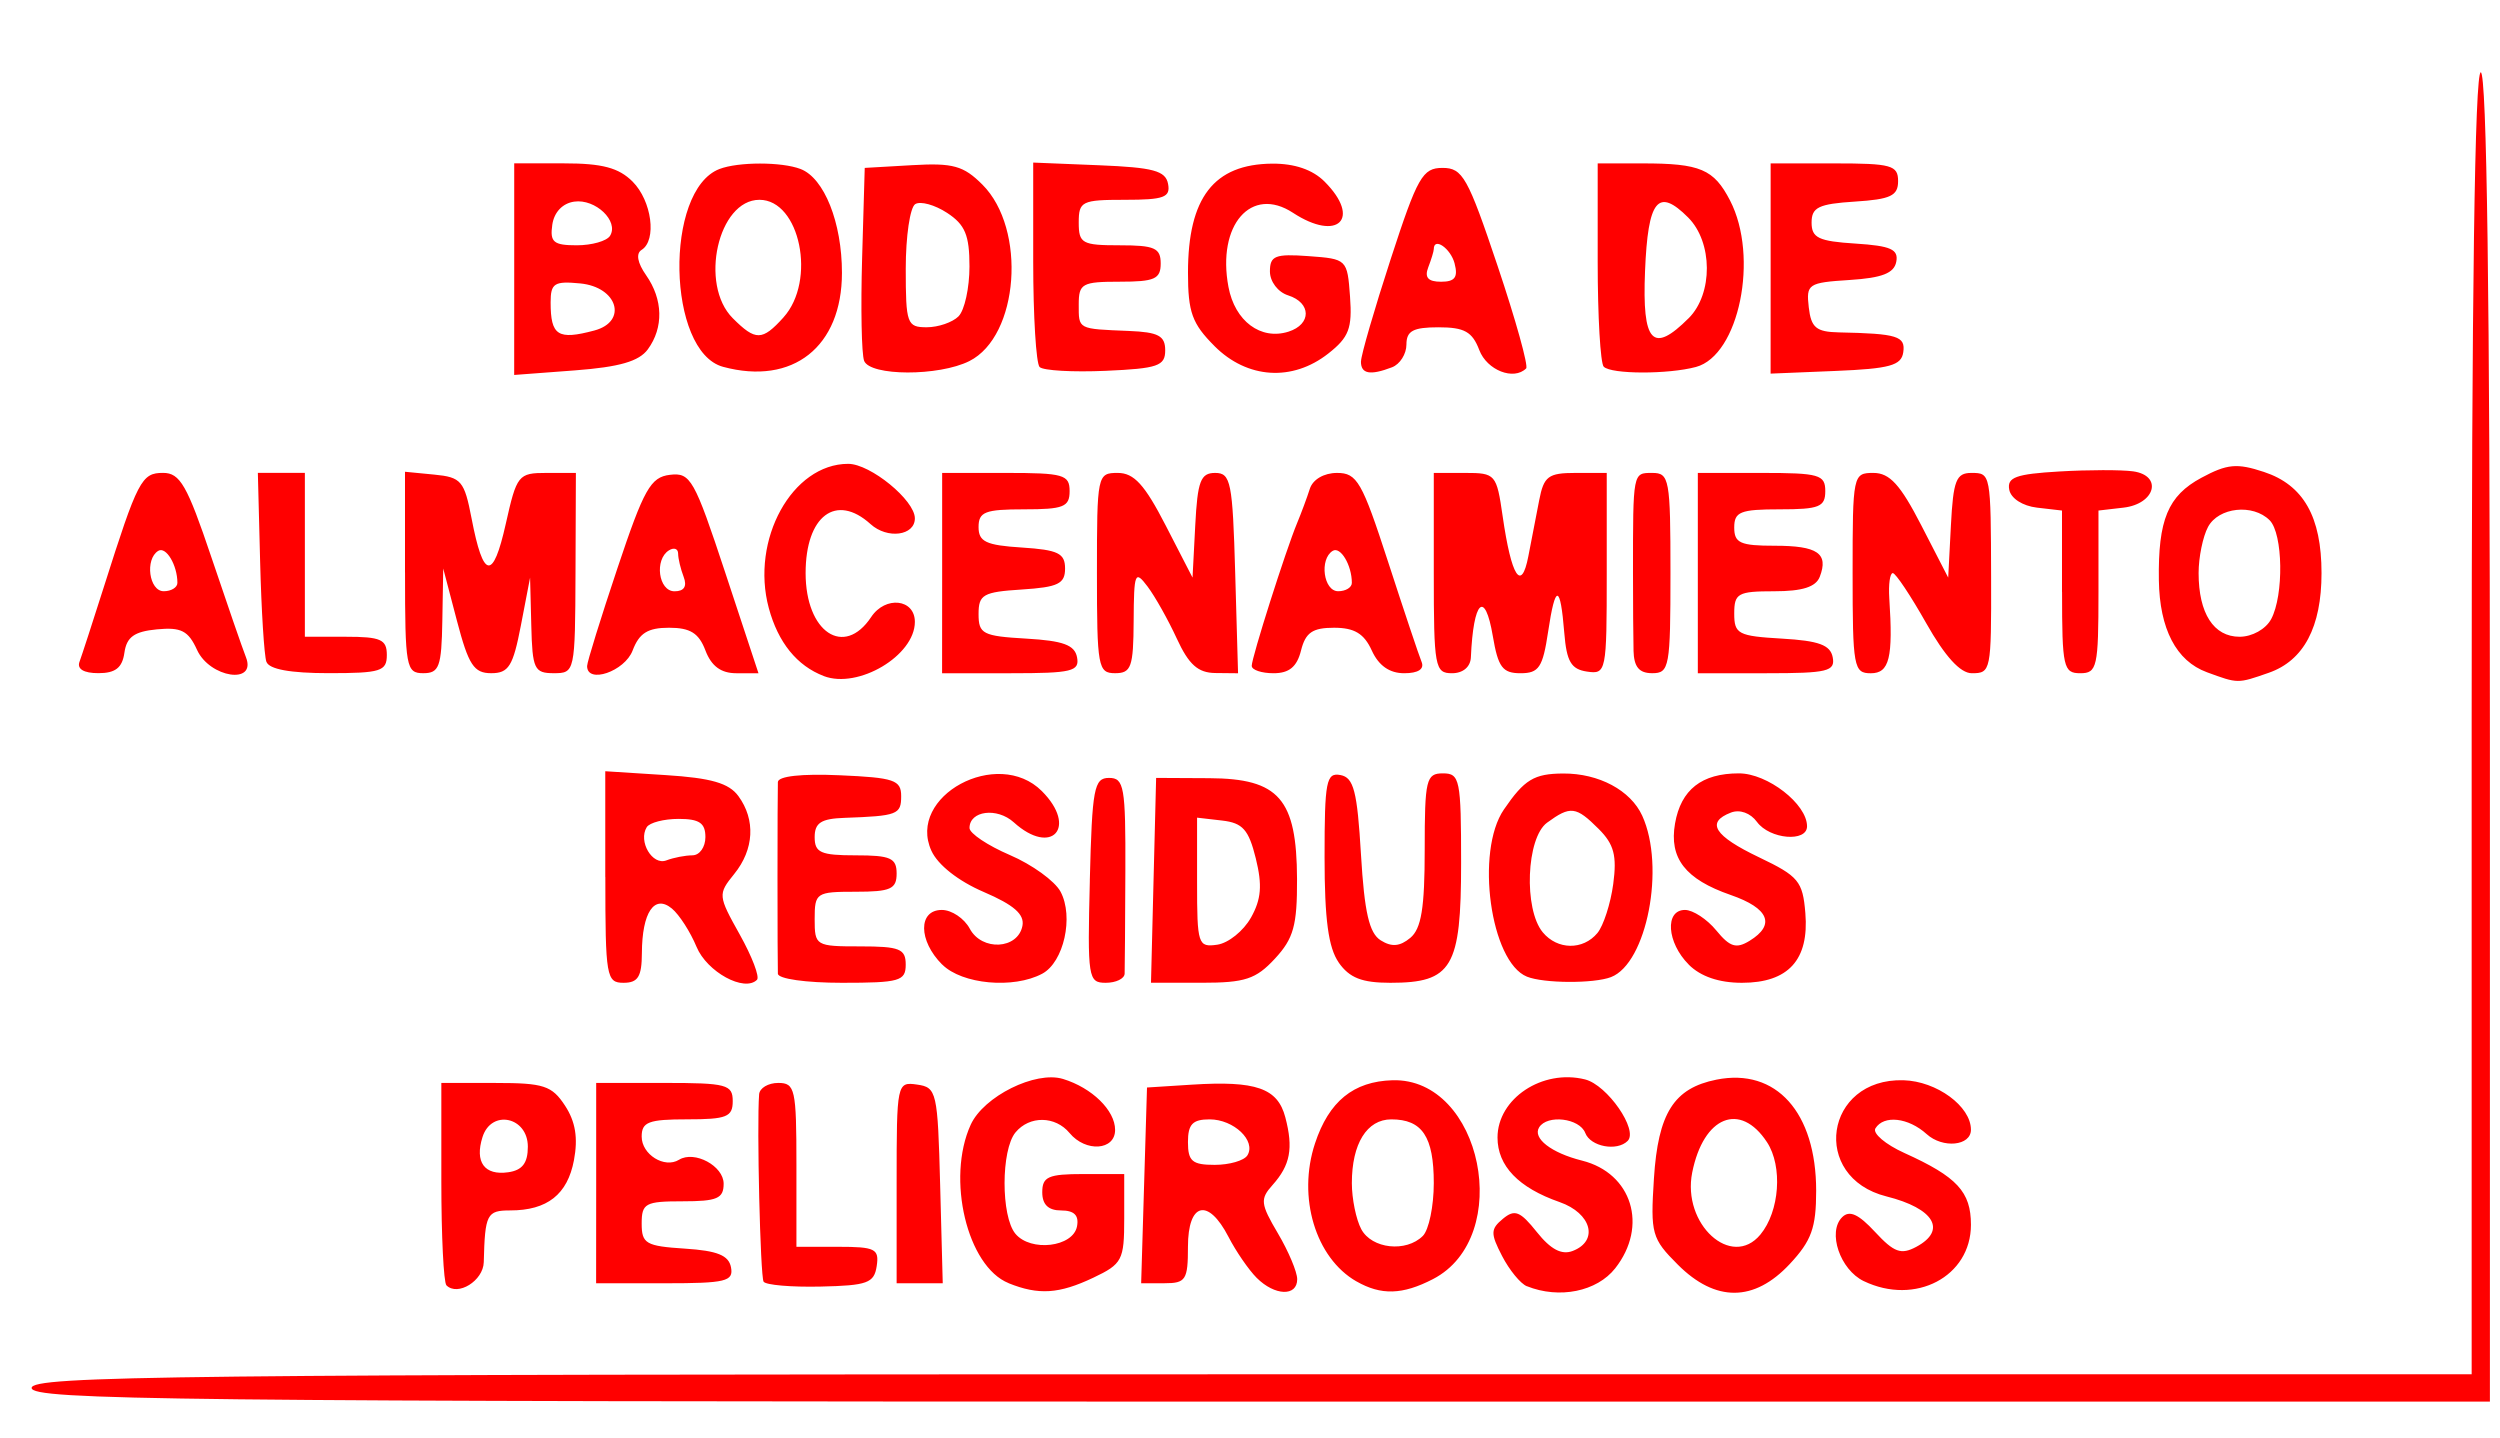
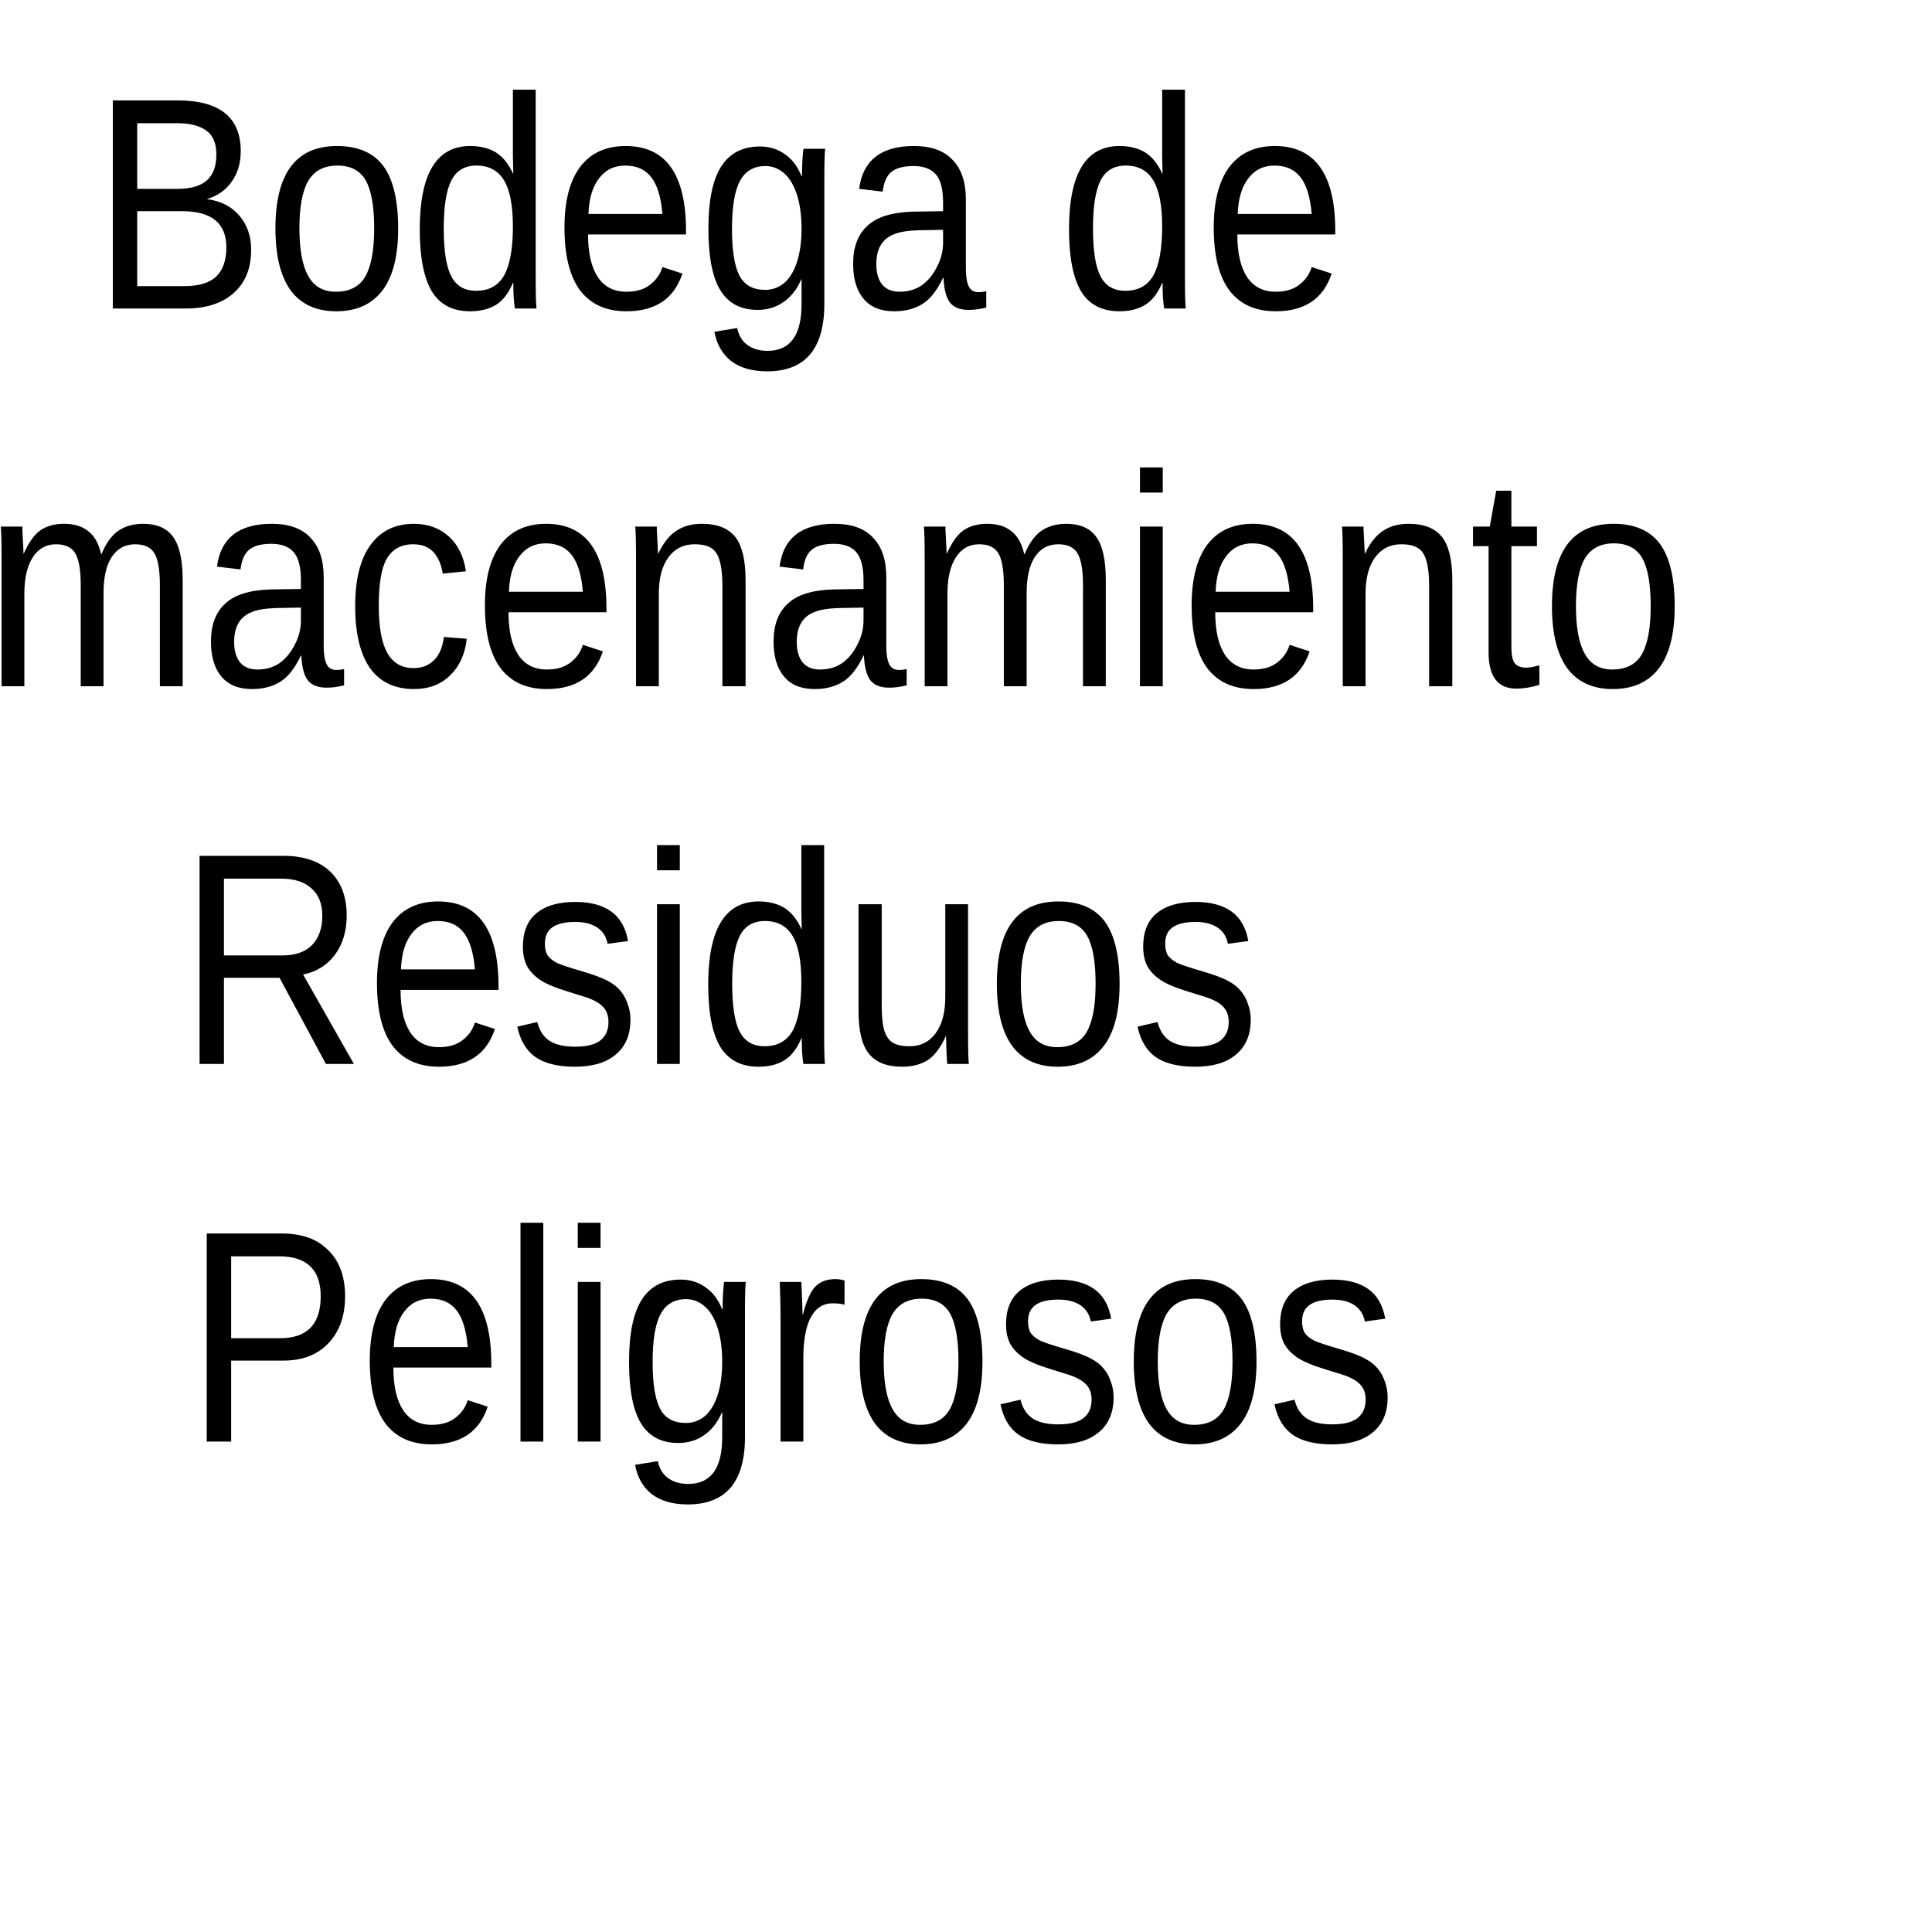
- <svg xmlns="http://www.w3.org/2000/svg" width="72.651mm" height="41.771mm" viewBox="0 0 72.651 41.771" version="1.1" id="svg1" xml:space="preserve">
+ <svg xmlns="http://www.w3.org/2000/svg" width="24" height="24" viewBox="0 0 6.35 6.35" version="1.1" id="svg1" xml:space="preserve">
  <defs id="defs1">
    <linearGradient id="linearGradient6">
      <stop style="stop-color:#ff0000;stop-opacity:1;" offset="0" id="stop7" />
      <stop style="stop-color:#ff0000;stop-opacity:0;" offset="1" id="stop8" />
    </linearGradient>
  </defs>
-   <g id="layer1" transform="translate(-69.3826,-70.09058)">
-     <path style="fill:#ff0000;fill-opacity:1;stroke:none" d="m 70.302,110.425 c 0,-0.351 4.116,-0.397 35.454,-0.397 h 35.454 V 91.11 c 0,-12.435 0.091,-18.918 0.265,-18.918 0.174,0 0.265,6.615 0.265,19.315 v 19.315 h -35.719 c -31.574,0 -35.719,-0.046 -35.719,-0.397 z m 12.054,-2.983 c -0.081,-0.081 -0.148,-1.437 -0.148,-3.014 v -2.866 h 1.581 c 1.394,0 1.633,0.078 2.014,0.66 0.303,0.463 0.381,0.937 0.259,1.584 -0.187,0.996 -0.776,1.46 -1.853,1.46 -0.679,0 -0.733,0.106 -0.768,1.504 -0.014,0.541 -0.757,1.001 -1.086,0.672 z m 2.366,-4.028 c 0,-0.868 -1.059,-1.095 -1.317,-0.282 -0.232,0.73 0.055,1.124 0.747,1.025 0.41,-0.059 0.57,-0.267 0.57,-0.743 z m 6.851,3.923 c -0.096,-0.155 -0.2,-4.544 -0.13,-5.445 0.014,-0.182 0.264,-0.331 0.555,-0.331 0.49,0 0.529,0.176 0.529,2.381 v 2.381 h 1.209 c 1.082,0 1.2,0.059 1.124,0.561 -0.074,0.493 -0.272,0.565 -1.631,0.595 -0.851,0.019 -1.596,-0.045 -1.656,-0.143 z m 7.12,0.042 c -1.203,-0.484 -1.814,-3.038 -1.102,-4.602 0.376,-0.826 1.885,-1.575 2.682,-1.332 0.843,0.257 1.515,0.914 1.515,1.481 0,0.598 -0.854,0.656 -1.323,0.091 -0.416,-0.501 -1.164,-0.51 -1.571,-0.019 -0.423,0.509 -0.425,2.437 -0.004,2.945 0.445,0.536 1.676,0.39 1.791,-0.213 0.061,-0.32 -0.081,-0.463 -0.461,-0.463 -0.372,0 -0.549,-0.17 -0.549,-0.529 0,-0.451 0.176,-0.529 1.191,-0.529 h 1.191 v 1.293 c 0,1.21 -0.058,1.32 -0.9,1.72 -0.995,0.472 -1.588,0.51 -2.46,0.159 z m 7.209,-0.154 c -0.232,-0.232 -0.601,-0.768 -0.819,-1.191 -0.592,-1.145 -1.178,-1.001 -1.178,0.29 0,0.96 -0.063,1.058 -0.68,1.058 h -0.68 l 0.085,-2.844 0.085,-2.844 1.305,-0.083 c 1.864,-0.118 2.491,0.101 2.714,0.947 0.238,0.903 0.146,1.391 -0.371,1.97 -0.366,0.409 -0.351,0.545 0.156,1.404 0.309,0.523 0.561,1.123 0.561,1.333 0,0.508 -0.652,0.486 -1.178,-0.04 z m -0.27,-3.558 c 0.261,-0.423 -0.393,-1.047 -1.098,-1.047 -0.495,0 -0.629,0.141 -0.629,0.661 0,0.556 0.125,0.661 0.778,0.661 0.428,0 0.855,-0.124 0.949,-0.276 z m 3.168,3.661 c -1.189,-0.682 -1.719,-2.446 -1.203,-4.009 0.403,-1.222 1.117,-1.803 2.252,-1.836 2.602,-0.074 3.544,4.555 1.176,5.779 -0.885,0.458 -1.508,0.476 -2.225,0.065 z m 1.931,-1.321 c 0.175,-0.175 0.318,-0.865 0.318,-1.535 0,-1.349 -0.335,-1.852 -1.234,-1.852 -0.71,0 -1.147,0.706 -1.147,1.852 0,0.456 0.123,1.059 0.274,1.34 0.306,0.572 1.304,0.68 1.79,0.194 z m 3.024,1.463 c -0.185,-0.074 -0.509,-0.47 -0.721,-0.879 -0.34,-0.657 -0.337,-0.783 0.024,-1.082 0.343,-0.285 0.5,-0.223 0.987,0.387 0.401,0.503 0.72,0.671 1.04,0.548 0.765,-0.293 0.549,-1.096 -0.381,-1.421 -1.194,-0.416 -1.803,-1.05 -1.803,-1.875 0,-1.133 1.305,-1.999 2.544,-1.689 0.647,0.162 1.554,1.472 1.238,1.787 -0.311,0.311 -1.079,0.167 -1.232,-0.231 -0.165,-0.43 -1.105,-0.544 -1.341,-0.162 -0.195,0.316 0.353,0.741 1.246,0.965 1.456,0.365 1.93,1.903 0.965,3.13 -0.532,0.676 -1.627,0.898 -2.566,0.52 z m 4.387,-0.627 c -0.759,-0.759 -0.798,-0.898 -0.696,-2.499 0.121,-1.907 0.579,-2.631 1.82,-2.879 1.732,-0.346 2.895,0.951 2.895,3.229 0,1.078 -0.135,1.452 -0.768,2.13 -1.034,1.107 -2.157,1.113 -3.252,0.018 z m 2.398,-0.875 c 0.559,-0.674 0.653,-1.981 0.193,-2.684 -0.778,-1.187 -1.847,-0.754 -2.174,0.879 -0.3,1.502 1.142,2.816 1.981,1.805 z m 3.005,1.353 c -0.69,-0.332 -1.061,-1.426 -0.63,-1.857 0.212,-0.212 0.472,-0.096 0.957,0.427 0.552,0.596 0.756,0.67 1.197,0.434 0.899,-0.481 0.524,-1.117 -0.865,-1.466 -2.22,-0.557 -1.798,-3.441 0.494,-3.376 0.966,0.027 1.961,0.757 1.961,1.438 0,0.471 -0.819,0.551 -1.287,0.127 -0.533,-0.482 -1.245,-0.562 -1.489,-0.167 -0.089,0.144 0.291,0.467 0.844,0.717 1.53,0.692 1.932,1.126 1.932,2.085 0,1.508 -1.618,2.358 -3.115,1.637 z m -36.837,-2.85 v -2.91 h 1.984 c 1.808,0 1.984,0.047 1.984,0.529 0,0.459 -0.176,0.529 -1.323,0.529 -1.122,0 -1.323,0.076 -1.323,0.501 0,0.522 0.663,0.934 1.085,0.674 0.448,-0.277 1.297,0.179 1.297,0.696 0,0.43 -0.19,0.511 -1.191,0.511 -1.086,0 -1.191,0.057 -1.191,0.647 0,0.584 0.122,0.655 1.254,0.728 0.945,0.061 1.276,0.195 1.342,0.544 0.077,0.408 -0.15,0.463 -1.916,0.463 h -2.004 z m 8.731,-0.018 c 0,-2.886 0.009,-2.928 0.595,-2.844 0.57,0.081 0.599,0.207 0.67,2.929 l 0.075,2.844 h -0.67 -0.67 z m -8.467,-8.876 v -3.074 l 1.752,0.112 c 1.325,0.084 1.841,0.233 2.117,0.611 0.503,0.688 0.457,1.549 -0.122,2.263 -0.476,0.588 -0.472,0.627 0.163,1.763 0.357,0.639 0.582,1.229 0.499,1.312 -0.366,0.366 -1.454,-0.228 -1.757,-0.959 -0.18,-0.434 -0.501,-0.933 -0.715,-1.111 -0.51,-0.423 -0.868,0.108 -0.873,1.297 -0.003,0.682 -0.113,0.86 -0.533,0.86 -0.499,0 -0.529,-0.176 -0.529,-3.074 z m 2.535,-0.631 c 0.206,0 0.375,-0.238 0.375,-0.529 0,-0.409 -0.176,-0.529 -0.778,-0.529 -0.428,0 -0.845,0.108 -0.927,0.241 -0.255,0.413 0.164,1.121 0.57,0.965 0.211,-0.081 0.553,-0.147 0.76,-0.147 z m 2.481,3.44 c -0.006,-0.146 -0.011,-1.396 -0.011,-2.778 0,-1.382 0.005,-2.638 0.011,-2.79 0.007,-0.172 0.686,-0.247 1.797,-0.198 1.583,0.069 1.786,0.138 1.786,0.607 0,0.535 -0.107,0.576 -1.654,0.631 -0.673,0.024 -0.86,0.145 -0.86,0.56 0,0.451 0.176,0.529 1.191,0.529 1.014,0 1.191,0.078 1.191,0.529 0,0.451 -0.176,0.529 -1.191,0.529 -1.147,0 -1.191,0.029 -1.191,0.794 0,0.776 0.029,0.794 1.323,0.794 1.147,0 1.323,0.071 1.323,0.529 0,0.479 -0.176,0.529 -1.852,0.529 -1.051,0 -1.857,-0.114 -1.863,-0.265 z m 4.774,-0.265 c -0.695,-0.695 -0.7,-1.587 -0.009,-1.587 0.286,0 0.651,0.245 0.812,0.545 0.352,0.658 1.399,0.601 1.53,-0.083 0.064,-0.335 -0.248,-0.608 -1.124,-0.984 -0.737,-0.316 -1.333,-0.785 -1.521,-1.197 -0.724,-1.588 1.923,-3.02 3.208,-1.736 1.053,1.053 0.289,1.907 -0.814,0.909 -0.487,-0.441 -1.287,-0.338 -1.287,0.165 0,0.155 0.527,0.508 1.172,0.785 0.645,0.276 1.307,0.755 1.473,1.064 0.39,0.728 0.095,2.05 -0.532,2.385 -0.834,0.446 -2.331,0.309 -2.906,-0.267 z m 4.291,-2.447 c 0.067,-2.681 0.123,-2.977 0.559,-2.977 0.438,0 0.483,0.257 0.474,2.712 -0.006,1.492 -0.015,2.831 -0.021,2.977 -0.006,0.146 -0.253,0.265 -0.548,0.265 -0.513,0 -0.534,-0.136 -0.463,-2.977 z m 1.852,0 0.075,-2.977 1.542,0.008 c 2.031,0.01 2.544,0.599 2.553,2.93 0.005,1.352 -0.1,1.729 -0.643,2.315 -0.552,0.596 -0.869,0.7 -2.125,0.7 h -1.476 z m 2.831,1.084 c 0.3,-0.536 0.333,-0.942 0.141,-1.72 -0.207,-0.838 -0.38,-1.033 -0.979,-1.102 l -0.728,-0.084 v 1.888 c 0,1.799 0.028,1.884 0.586,1.804 0.323,-0.046 0.763,-0.4 0.979,-0.786 z m 2.551,1.304 c -0.301,-0.43 -0.412,-1.251 -0.412,-3.062 0,-2.213 0.049,-2.465 0.463,-2.386 0.384,0.073 0.486,0.467 0.595,2.307 0.1,1.683 0.239,2.286 0.573,2.496 0.319,0.2 0.557,0.18 0.86,-0.071 0.321,-0.267 0.419,-0.865 0.419,-2.564 0,-2.04 0.042,-2.217 0.529,-2.217 0.493,0 0.529,0.176 0.529,2.605 0,3.04 -0.26,3.481 -2.056,3.481 -0.825,0 -1.188,-0.142 -1.501,-0.588 z m 5.47,0.411 c -1.062,-0.427 -1.506,-3.638 -0.671,-4.857 0.597,-0.873 0.876,-1.042 1.723,-1.047 1.036,-0.006 1.961,0.488 2.298,1.228 0.677,1.485 0.133,4.289 -0.909,4.689 -0.498,0.191 -1.953,0.184 -2.441,-0.013 z m 2.047,-1.268 c 0.176,-0.213 0.383,-0.854 0.46,-1.425 0.11,-0.823 0.023,-1.154 -0.421,-1.598 -0.661,-0.661 -0.822,-0.681 -1.502,-0.184 -0.603,0.441 -0.684,2.512 -0.125,3.186 0.427,0.514 1.17,0.524 1.588,0.021 z m 2.654,0.916 c -0.637,-0.637 -0.702,-1.587 -0.109,-1.587 0.231,0 0.641,0.268 0.909,0.595 0.396,0.483 0.58,0.54 0.968,0.302 0.761,-0.466 0.563,-0.947 -0.549,-1.332 -1.319,-0.457 -1.794,-1.068 -1.617,-2.079 0.172,-0.983 0.775,-1.455 1.856,-1.455 0.833,0 1.98,0.891 1.98,1.538 0,0.471 -1.086,0.377 -1.454,-0.126 -0.191,-0.261 -0.499,-0.372 -0.757,-0.273 -0.737,0.283 -0.489,0.677 0.822,1.303 1.142,0.546 1.264,0.693 1.34,1.619 0.112,1.359 -0.495,2.025 -1.844,2.025 -0.665,0 -1.201,-0.183 -1.546,-0.529 z m -25.135,-8.384 c -0.781,-0.298 -1.329,-0.976 -1.599,-1.976 -0.535,-1.986 0.68,-4.191 2.308,-4.191 0.644,0 1.937,1.057 1.937,1.584 0,0.505 -0.799,0.61 -1.287,0.168 -1.003,-0.908 -1.888,-0.241 -1.888,1.423 0,1.717 1.116,2.465 1.905,1.277 0.414,-0.623 1.27,-0.528 1.27,0.141 0,0.978 -1.645,1.957 -2.646,1.575 z m 40.191,-0.112 c -0.889,-0.326 -1.374,-1.257 -1.394,-2.675 -0.025,-1.755 0.264,-2.452 1.236,-2.975 0.749,-0.403 1.032,-0.43 1.817,-0.17 1.149,0.379 1.674,1.301 1.674,2.939 0,1.569 -0.515,2.543 -1.533,2.898 -0.913,0.318 -0.887,0.318 -1.801,-0.017 z m 1.869,-1.541 c 0.373,-0.697 0.346,-2.485 -0.044,-2.875 -0.486,-0.486 -1.484,-0.378 -1.79,0.194 -0.151,0.281 -0.274,0.885 -0.274,1.34 0,1.172 0.437,1.852 1.191,1.852 0.365,0 0.761,-0.221 0.917,-0.512 z m -63.69,1.239 c 0.067,-0.182 0.386,-1.164 0.71,-2.183 0.983,-3.097 1.092,-3.307 1.719,-3.307 0.493,0 0.699,0.359 1.402,2.447 0.453,1.346 0.906,2.656 1.006,2.91 0.316,0.806 -1.051,0.6 -1.422,-0.215 -0.254,-0.557 -0.462,-0.663 -1.167,-0.595 -0.657,0.063 -0.878,0.222 -0.943,0.678 -0.062,0.439 -0.261,0.595 -0.756,0.595 -0.426,0 -0.627,-0.121 -0.549,-0.331 z m 2.845,-2.293 c 0,-0.517 -0.331,-1.07 -0.557,-0.931 -0.393,0.243 -0.266,1.173 0.16,1.173 0.218,0 0.397,-0.109 0.397,-0.243 z m 2.586,2.293 c -0.064,-0.182 -0.146,-1.492 -0.182,-2.91 l -0.066,-2.58 h 0.683 0.683 v 2.381 2.381 h 1.191 c 1.014,0 1.191,0.078 1.191,0.529 0,0.474 -0.176,0.529 -1.691,0.529 -1.115,0 -1.731,-0.113 -1.808,-0.331 z m 4.028,-2.596 v -2.927 l 0.853,0.083 c 0.782,0.076 0.872,0.182 1.082,1.274 0.34,1.77 0.622,1.815 0.993,0.16 0.319,-1.426 0.365,-1.483 1.185,-1.483 h 0.853 l -0.011,2.91 c -0.011,2.873 -0.019,2.91 -0.631,2.91 -0.567,0 -0.623,-0.119 -0.654,-1.389 l -0.035,-1.389 -0.267,1.389 c -0.228,1.185 -0.354,1.389 -0.863,1.389 -0.503,0 -0.658,-0.238 -0.995,-1.521 l -0.399,-1.521 -0.026,1.521 c -0.023,1.336 -0.091,1.521 -0.555,1.521 -0.497,0 -0.529,-0.176 -0.529,-2.927 z m 5.292,2.719 c 0,-0.115 0.397,-1.395 0.882,-2.844 0.77,-2.302 0.963,-2.646 1.525,-2.713 0.599,-0.072 0.709,0.123 1.608,2.844 l 0.965,2.922 h -0.645 c -0.444,0 -0.723,-0.206 -0.896,-0.661 -0.192,-0.506 -0.441,-0.661 -1.058,-0.661 -0.617,0 -0.866,0.155 -1.058,0.661 -0.231,0.608 -1.323,0.982 -1.323,0.453 z m 2.806,-2.591 c -0.088,-0.23 -0.161,-0.535 -0.161,-0.677 0,-0.142 -0.119,-0.185 -0.265,-0.095 -0.431,0.267 -0.307,1.191 0.161,1.191 0.279,0 0.37,-0.144 0.265,-0.419 z m 7.512,-0.111 v -2.91 h 1.852 c 1.676,0 1.852,0.05 1.852,0.529 0,0.459 -0.176,0.529 -1.323,0.529 -1.134,0 -1.323,0.073 -1.323,0.515 0,0.426 0.216,0.529 1.257,0.595 1.053,0.068 1.257,0.166 1.257,0.61 0,0.444 -0.203,0.542 -1.257,0.61 -1.127,0.072 -1.257,0.146 -1.257,0.714 0,0.577 0.123,0.64 1.387,0.713 1.072,0.062 1.407,0.185 1.475,0.543 0.078,0.408 -0.15,0.463 -1.916,0.463 H 96.76 Z m 4.498,0 c 0,-2.858 0.011,-2.91 0.606,-2.91 0.471,0 0.781,0.34 1.389,1.521 l 0.783,1.521 0.079,-1.521 c 0.067,-1.287 0.156,-1.521 0.579,-1.521 0.454,0 0.507,0.263 0.582,2.911 l 0.083,2.911 -0.661,-0.007 c -0.503,-0.006 -0.77,-0.244 -1.118,-0.999 -0.251,-0.545 -0.634,-1.227 -0.851,-1.515 -0.366,-0.484 -0.396,-0.409 -0.404,0.998 -0.007,1.342 -0.071,1.521 -0.538,1.521 -0.497,0 -0.529,-0.176 -0.529,-2.91 z m 4.498,2.697 c 0,-0.244 0.99,-3.359 1.32,-4.152 0.121,-0.291 0.287,-0.738 0.368,-0.992 0.087,-0.274 0.411,-0.463 0.792,-0.463 0.581,0 0.726,0.253 1.482,2.58 0.461,1.419 0.899,2.729 0.974,2.91 0.087,0.211 -0.096,0.331 -0.505,0.331 -0.427,0 -0.742,-0.221 -0.942,-0.661 -0.224,-0.492 -0.505,-0.661 -1.096,-0.661 -0.627,0 -0.829,0.14 -0.96,0.661 -0.119,0.475 -0.344,0.661 -0.799,0.661 -0.348,0 -0.633,-0.096 -0.633,-0.213 z m 2.91,-2.411 c 0,-0.517 -0.331,-1.07 -0.557,-0.931 -0.393,0.243 -0.266,1.173 0.16,1.173 0.218,0 0.397,-0.109 0.397,-0.243 z m 2.381,-0.286 v -2.91 h 0.91 c 0.884,0 0.915,0.036 1.091,1.257 0.255,1.764 0.543,2.215 0.746,1.169 0.09,-0.461 0.232,-1.195 0.316,-1.632 0.135,-0.697 0.263,-0.794 1.058,-0.794 h 0.905 v 2.929 c 0,2.856 -0.014,2.927 -0.575,2.844 -0.459,-0.068 -0.591,-0.292 -0.658,-1.118 -0.116,-1.435 -0.26,-1.447 -0.471,-0.037 -0.155,1.035 -0.267,1.203 -0.802,1.203 -0.521,0 -0.651,-0.174 -0.804,-1.076 -0.231,-1.365 -0.566,-1.042 -0.638,0.613 -0.012,0.28 -0.23,0.463 -0.549,0.463 -0.497,0 -0.529,-0.176 -0.529,-2.91 z m 5.805,2.249 c -0.009,-0.364 -0.016,-1.376 -0.016,-2.249 0,-2.942 -0.006,-2.91 0.56,-2.91 0.497,0 0.529,0.176 0.529,2.91 0,2.734 -0.032,2.91 -0.529,2.91 -0.384,0 -0.533,-0.182 -0.545,-0.661 z m 1.868,-2.249 v -2.91 h 1.852 c 1.676,0 1.852,0.05 1.852,0.529 0,0.459 -0.176,0.529 -1.323,0.529 -1.147,0 -1.323,0.071 -1.323,0.529 0,0.45 0.176,0.529 1.175,0.529 1.249,0 1.572,0.222 1.311,0.902 -0.114,0.296 -0.505,0.421 -1.324,0.421 -1.057,0 -1.162,0.059 -1.162,0.648 0,0.595 0.114,0.654 1.387,0.728 1.072,0.062 1.407,0.185 1.475,0.543 0.078,0.408 -0.15,0.463 -1.916,0.463 h -2.004 z m 4.498,0 c 0,-2.858 0.011,-2.91 0.606,-2.91 0.471,0 0.781,0.34 1.389,1.521 l 0.783,1.521 0.079,-1.521 c 0.068,-1.305 0.153,-1.521 0.595,-1.521 0.562,0 0.565,0.016 0.573,3.043 0.007,2.715 -0.006,2.778 -0.561,2.778 -0.335,0 -0.779,-0.488 -1.325,-1.455 -0.452,-0.8 -0.889,-1.455 -0.971,-1.455 -0.083,0 -0.128,0.327 -0.102,0.728 0.114,1.736 0.004,2.183 -0.537,2.183 -0.497,0 -0.529,-0.176 -0.529,-2.91 z m 6.085,0.547 v -2.364 l -0.725,-0.084 c -0.42,-0.049 -0.76,-0.268 -0.808,-0.522 -0.068,-0.36 0.193,-0.455 1.453,-0.529 0.845,-0.05 1.811,-0.051 2.147,-0.004 0.867,0.123 0.646,0.948 -0.282,1.055 l -0.725,0.084 v 2.364 c 0,2.187 -0.04,2.364 -0.529,2.364 -0.49,0 -0.529,-0.176 -0.529,-2.364 z m -44.979,-9.378 v -3.075 h 1.455 c 1.102,0 1.583,0.128 1.984,0.529 0.56,0.56 0.711,1.708 0.262,1.986 -0.169,0.105 -0.121,0.375 0.132,0.736 0.493,0.704 0.512,1.522 0.05,2.153 -0.256,0.35 -0.825,0.514 -2.117,0.612 l -1.767,0.133 z m 2.329,1.782 c 0.977,-0.262 0.676,-1.263 -0.411,-1.368 -0.754,-0.073 -0.86,-0.005 -0.86,0.551 0,0.966 0.209,1.101 1.271,0.817 z m 0.456,-2.752 c 0.263,-0.426 -0.425,-1.082 -1.042,-0.993 -0.34,0.049 -0.585,0.308 -0.637,0.674 -0.072,0.504 0.037,0.595 0.712,0.595 0.438,0 0.873,-0.124 0.967,-0.276 z m 3.285,3.808 c -1.631,-0.44 -1.717,-5.13 -0.106,-5.749 0.551,-0.211 1.807,-0.211 2.358,0 0.688,0.264 1.202,1.556 1.202,3.018 0,2.15 -1.427,3.278 -3.454,2.731 z m 1.754,-1.436 c 0.964,-1.065 0.483,-3.418 -0.698,-3.418 -1.201,0 -1.756,2.459 -0.776,3.44 0.665,0.665 0.856,0.662 1.474,-0.021 z m 2.344,1.259 c -0.074,-0.192 -0.1,-1.532 -0.058,-2.977 l 0.076,-2.627 1.387,-0.08 c 1.178,-0.068 1.485,0.017 2.033,0.566 1.291,1.291 1.061,4.403 -0.378,5.127 -0.888,0.447 -2.889,0.441 -3.061,-0.009 z m 2.744,-1.291 c 0.175,-0.175 0.318,-0.827 0.318,-1.449 0,-0.91 -0.127,-1.215 -0.65,-1.557 -0.357,-0.234 -0.774,-0.349 -0.926,-0.255 -0.152,0.094 -0.276,0.938 -0.276,1.875 0,1.602 0.037,1.704 0.609,1.704 0.335,0 0.751,-0.143 0.926,-0.318 z m 2.357,1.475 c -0.103,-0.103 -0.187,-1.482 -0.187,-3.065 v -2.878 l 1.915,0.078 c 1.577,0.064 1.931,0.16 2.004,0.541 0.075,0.392 -0.118,0.463 -1.254,0.463 -1.255,0 -1.342,0.043 -1.342,0.661 0,0.608 0.097,0.661 1.191,0.661 1.014,0 1.191,0.078 1.191,0.529 0,0.451 -0.176,0.529 -1.191,0.529 -1.094,0 -1.191,0.054 -1.191,0.661 0,0.729 -0.039,0.709 1.455,0.77 0.86,0.035 1.058,0.141 1.058,0.563 0,0.455 -0.214,0.529 -1.731,0.596 -0.952,0.042 -1.815,-0.007 -1.918,-0.11 z m 5.084,-0.608 c -0.654,-0.654 -0.773,-0.983 -0.773,-2.134 0,-2.183 0.751,-3.155 2.447,-3.17 0.648,-0.005 1.176,0.175 1.521,0.521 1.08,1.08 0.389,1.763 -0.918,0.907 -1.213,-0.795 -2.212,0.354 -1.874,2.155 0.186,0.994 0.939,1.555 1.744,1.3 0.674,-0.214 0.668,-0.84 -0.01,-1.055 -0.296,-0.094 -0.529,-0.4 -0.529,-0.695 0,-0.456 0.151,-0.516 1.124,-0.445 1.114,0.081 1.125,0.092 1.204,1.176 0.067,0.923 -0.031,1.182 -0.631,1.654 -1.045,0.822 -2.355,0.737 -3.306,-0.214 z m 4.255,0.443 c 8.9e-4,-0.182 0.39,-1.521 0.864,-2.977 0.779,-2.39 0.925,-2.646 1.506,-2.646 0.583,0 0.734,0.27 1.6,2.85 0.526,1.567 0.899,2.907 0.829,2.977 -0.359,0.359 -1.138,0.054 -1.362,-0.534 -0.203,-0.533 -0.433,-0.661 -1.184,-0.661 -0.739,0 -0.933,0.104 -0.933,0.501 0,0.275 -0.188,0.573 -0.419,0.661 -0.637,0.244 -0.905,0.194 -0.903,-0.17 z m 2.721,-2.844 c -0.115,-0.441 -0.606,-0.78 -0.606,-0.419 0,0.061 -0.072,0.299 -0.161,0.529 -0.114,0.296 -0.005,0.419 0.372,0.419 0.402,0 0.499,-0.129 0.394,-0.529 z m 4.333,2.999 c -0.097,-0.097 -0.176,-1.466 -0.176,-3.043 v -2.866 h 1.301 c 1.68,0 2.074,0.167 2.545,1.077 0.849,1.641 0.262,4.503 -0.991,4.839 -0.811,0.217 -2.459,0.213 -2.678,-0.007 z m 2.469,-1.411 c 0.71,-0.71 0.702,-2.209 -0.017,-2.927 -0.878,-0.878 -1.167,-0.517 -1.252,1.559 -0.086,2.086 0.22,2.416 1.268,1.368 z m 2.381,-1.444 v -3.054 h 1.852 c 1.658,0 1.852,0.054 1.852,0.515 0,0.426 -0.216,0.529 -1.257,0.595 -1.054,0.068 -1.257,0.166 -1.257,0.61 0,0.445 0.203,0.542 1.273,0.61 1.029,0.066 1.257,0.167 1.188,0.529 -0.063,0.332 -0.413,0.469 -1.355,0.529 -1.207,0.077 -1.266,0.117 -1.188,0.794 0.068,0.592 0.216,0.715 0.876,0.729 1.702,0.035 1.939,0.109 1.87,0.579 -0.056,0.383 -0.395,0.476 -1.961,0.541 l -1.894,0.078 z" id="path1" />
+   <g id="layer1" transform="matrix(0.09074758,0,0,0.09074758,-6.27841,-6.356063)">
+     <text xml:space="preserve" style="font-size:10.141px;font-family:Arial;-inkscape-font-specification:Arial;fill:#000000;stroke-width:0.458;paint-order:markers stroke fill" x="112.627" y="75.263" id="text1" transform="scale(0.9267069,1.07909)">
+       <tspan id="tspan1" style="text-align:center;text-anchor:middle;fill:#000000;stroke-width:0.458" x="112.627" y="75.263">Bodega de</tspan>
+       <tspan style="text-align:center;text-anchor:middle;fill:#000000;stroke-width:0.458" x="112.627" y="87.94" id="tspan2">Almacenamiento</tspan>
+       <tspan style="text-align:center;text-anchor:middle;fill:#000000;stroke-width:0.458" x="112.627" y="100.616" id="tspan3">Residuos</tspan>
+       <tspan style="text-align:center;text-anchor:middle;fill:#000000;stroke-width:0.458" x="112.627" y="113.292" id="tspan4">Peligrosos</tspan>
+     </text>
  </g>
</svg>
